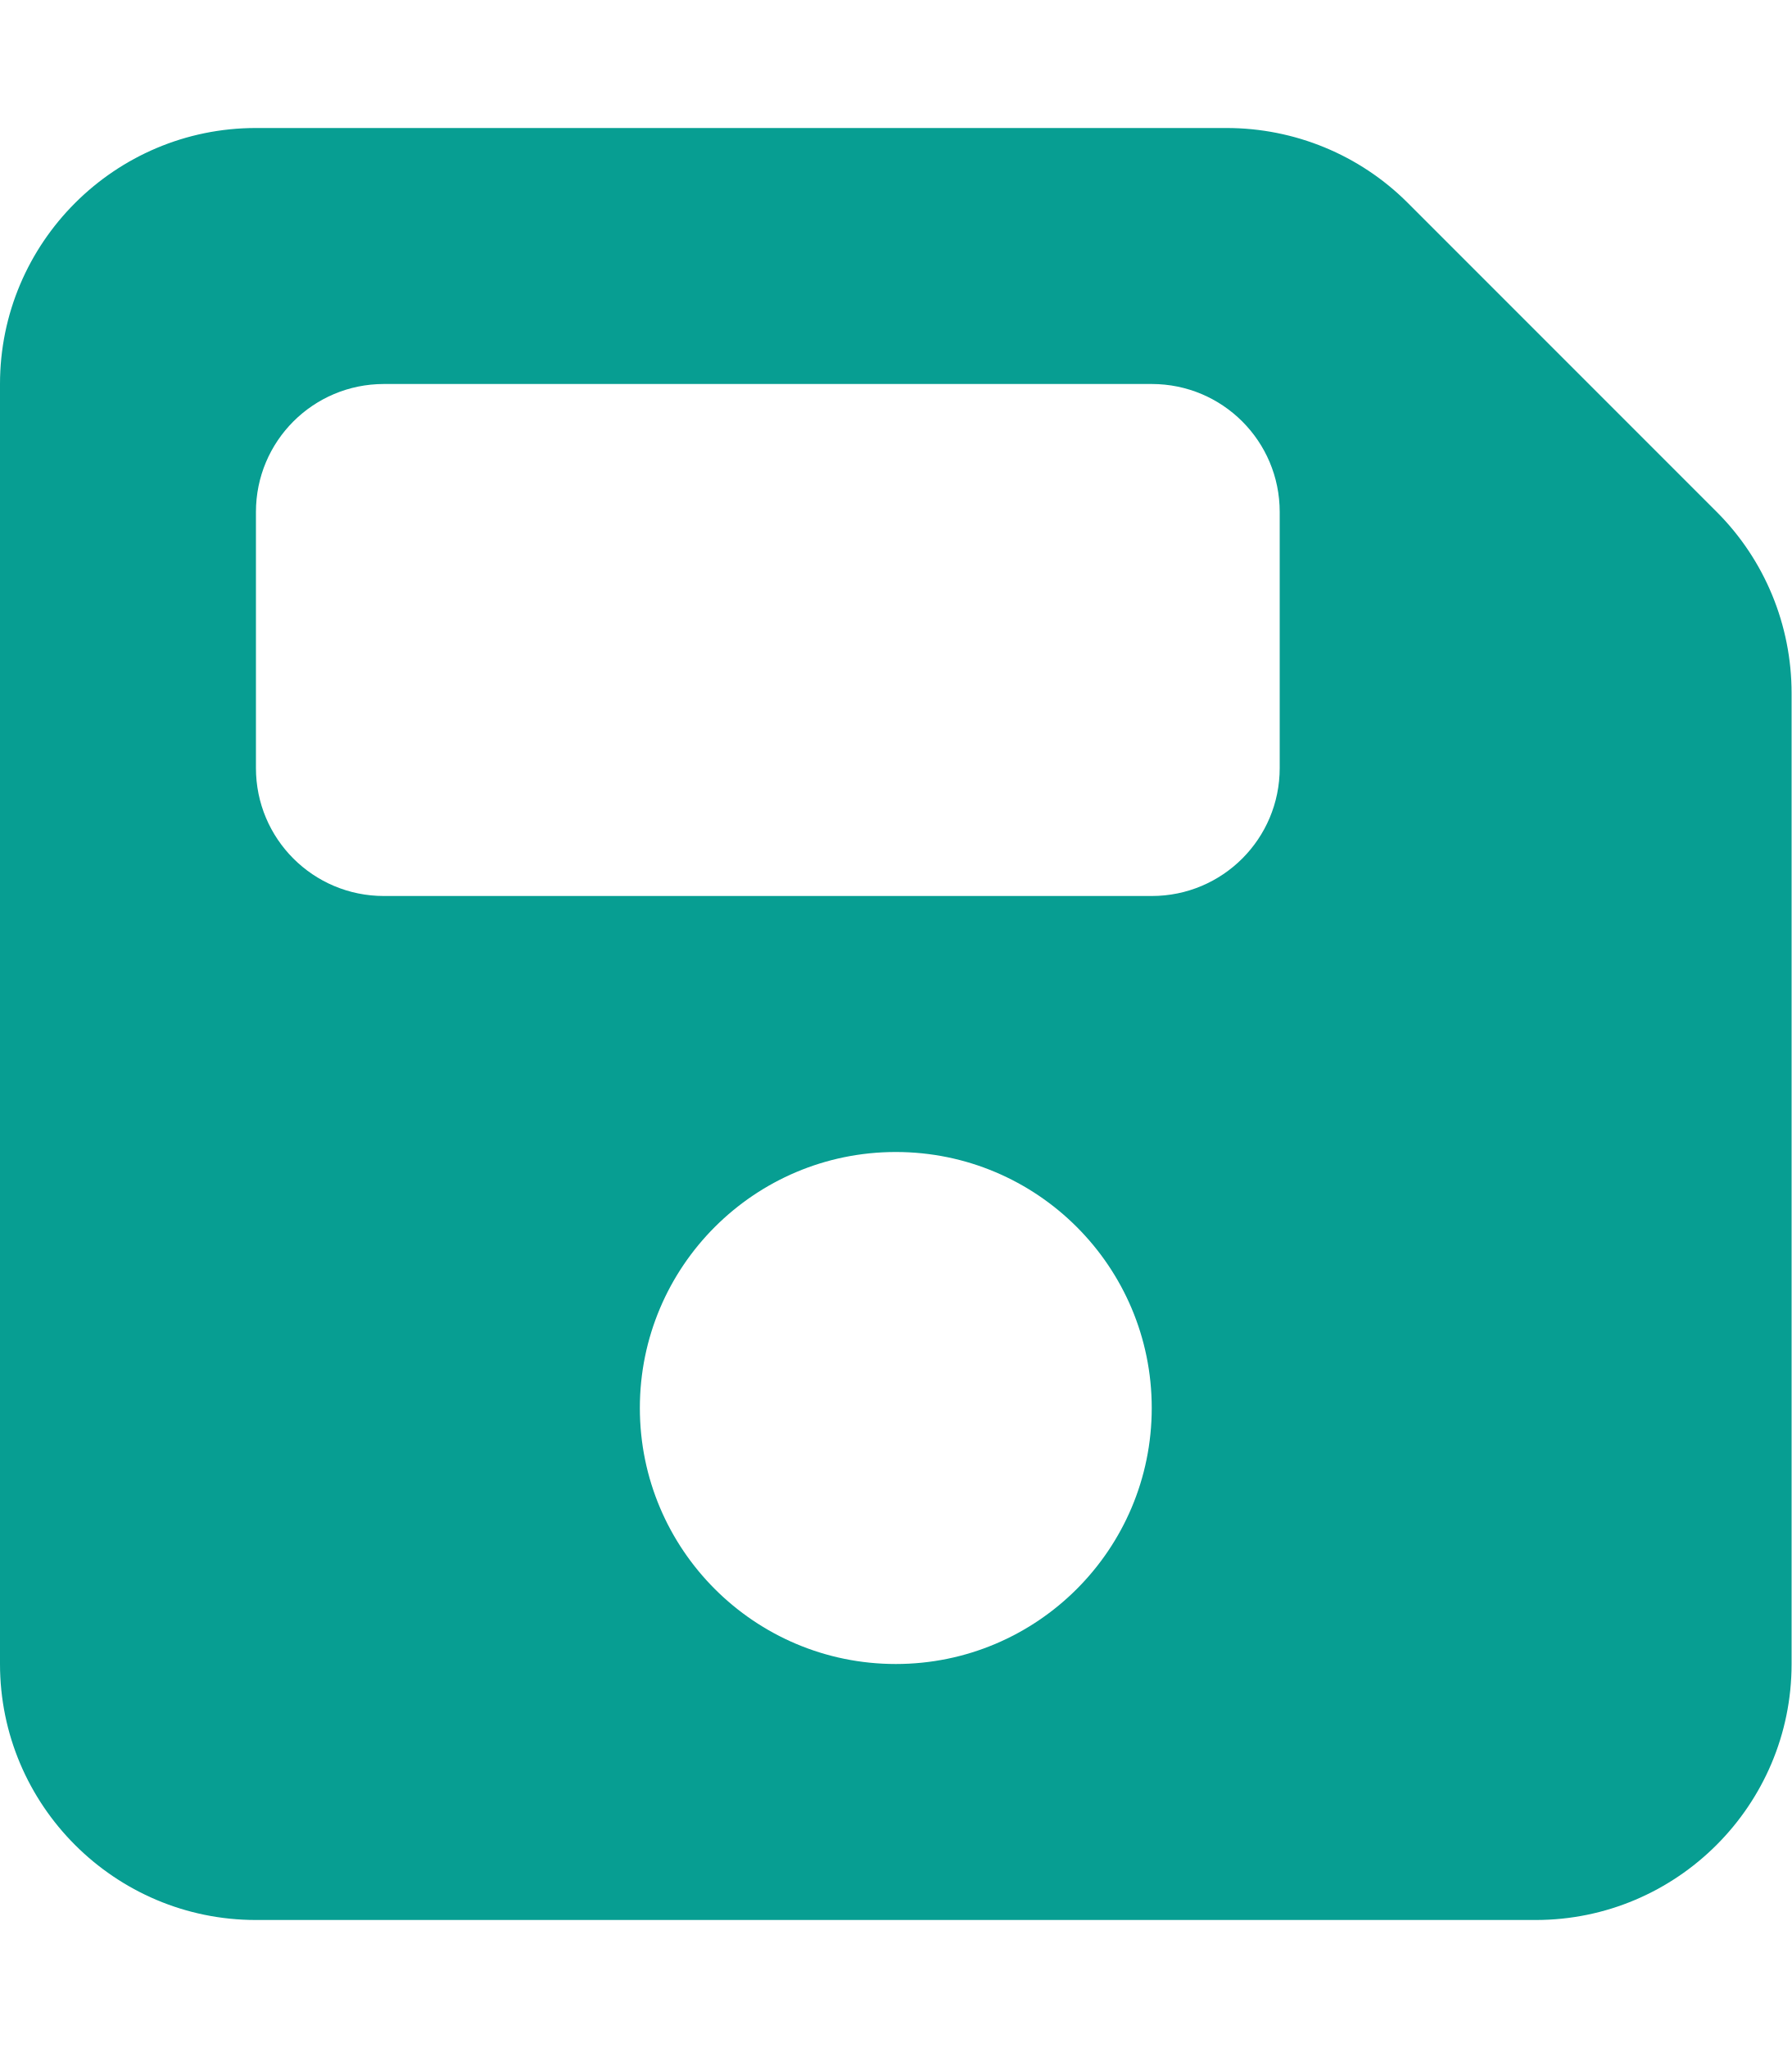
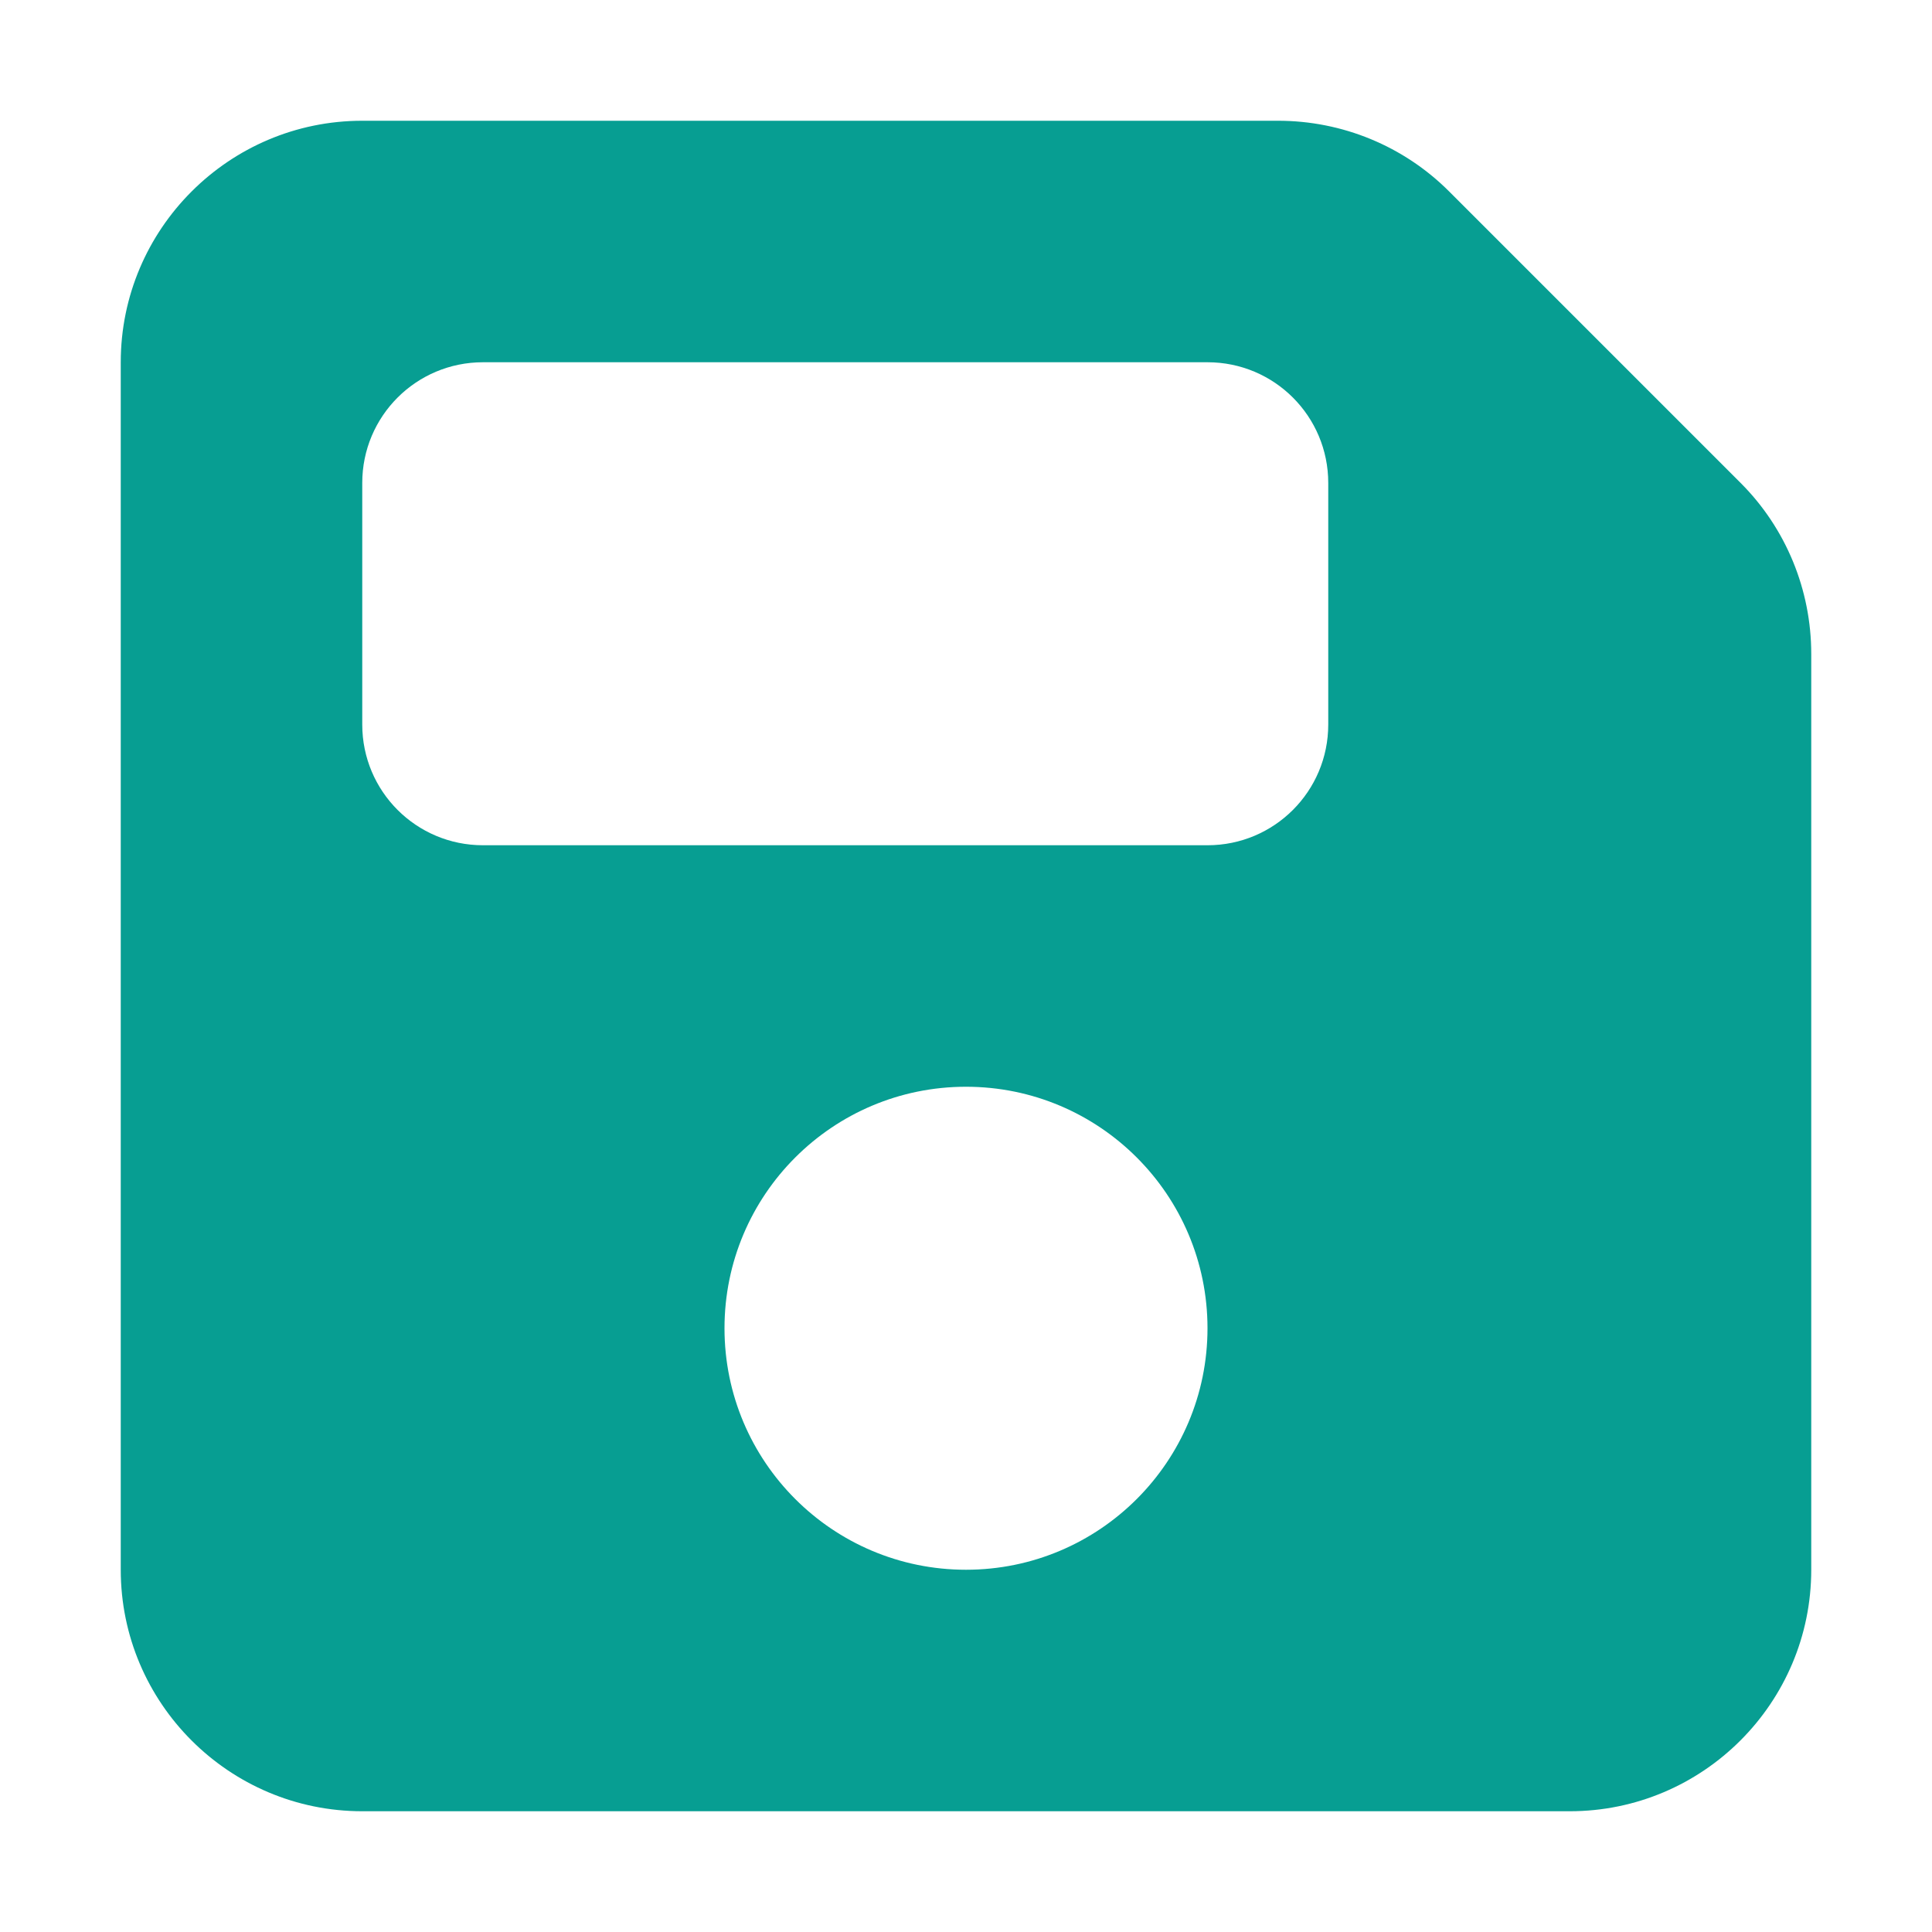
- <svg xmlns="http://www.w3.org/2000/svg" viewBox="0 0 448 512">
+ <svg xmlns="http://www.w3.org/2000/svg" width="16" height="16" viewBox="0 0 448 512">
  <path fill="#079e92" d="M64 32C28.7 32 0 60.7 0 96V416c0 35.3 28.7 64 64 64H384c35.3 0 64-28.7 64-64V173.3c0-17-6.7-33.3-18.7-45.3L352 50.7C340 38.7 323.7 32 306.7 32H64zm0 96c0-17.7 14.3-32 32-32H288c17.7 0 32 14.3 32 32v64c0 17.7-14.3 32-32 32H96c-17.7 0-32-14.3-32-32V128zM224 288a64 64 0 1 1 0 128 64 64 0 1 1 0-128z" />
</svg>
